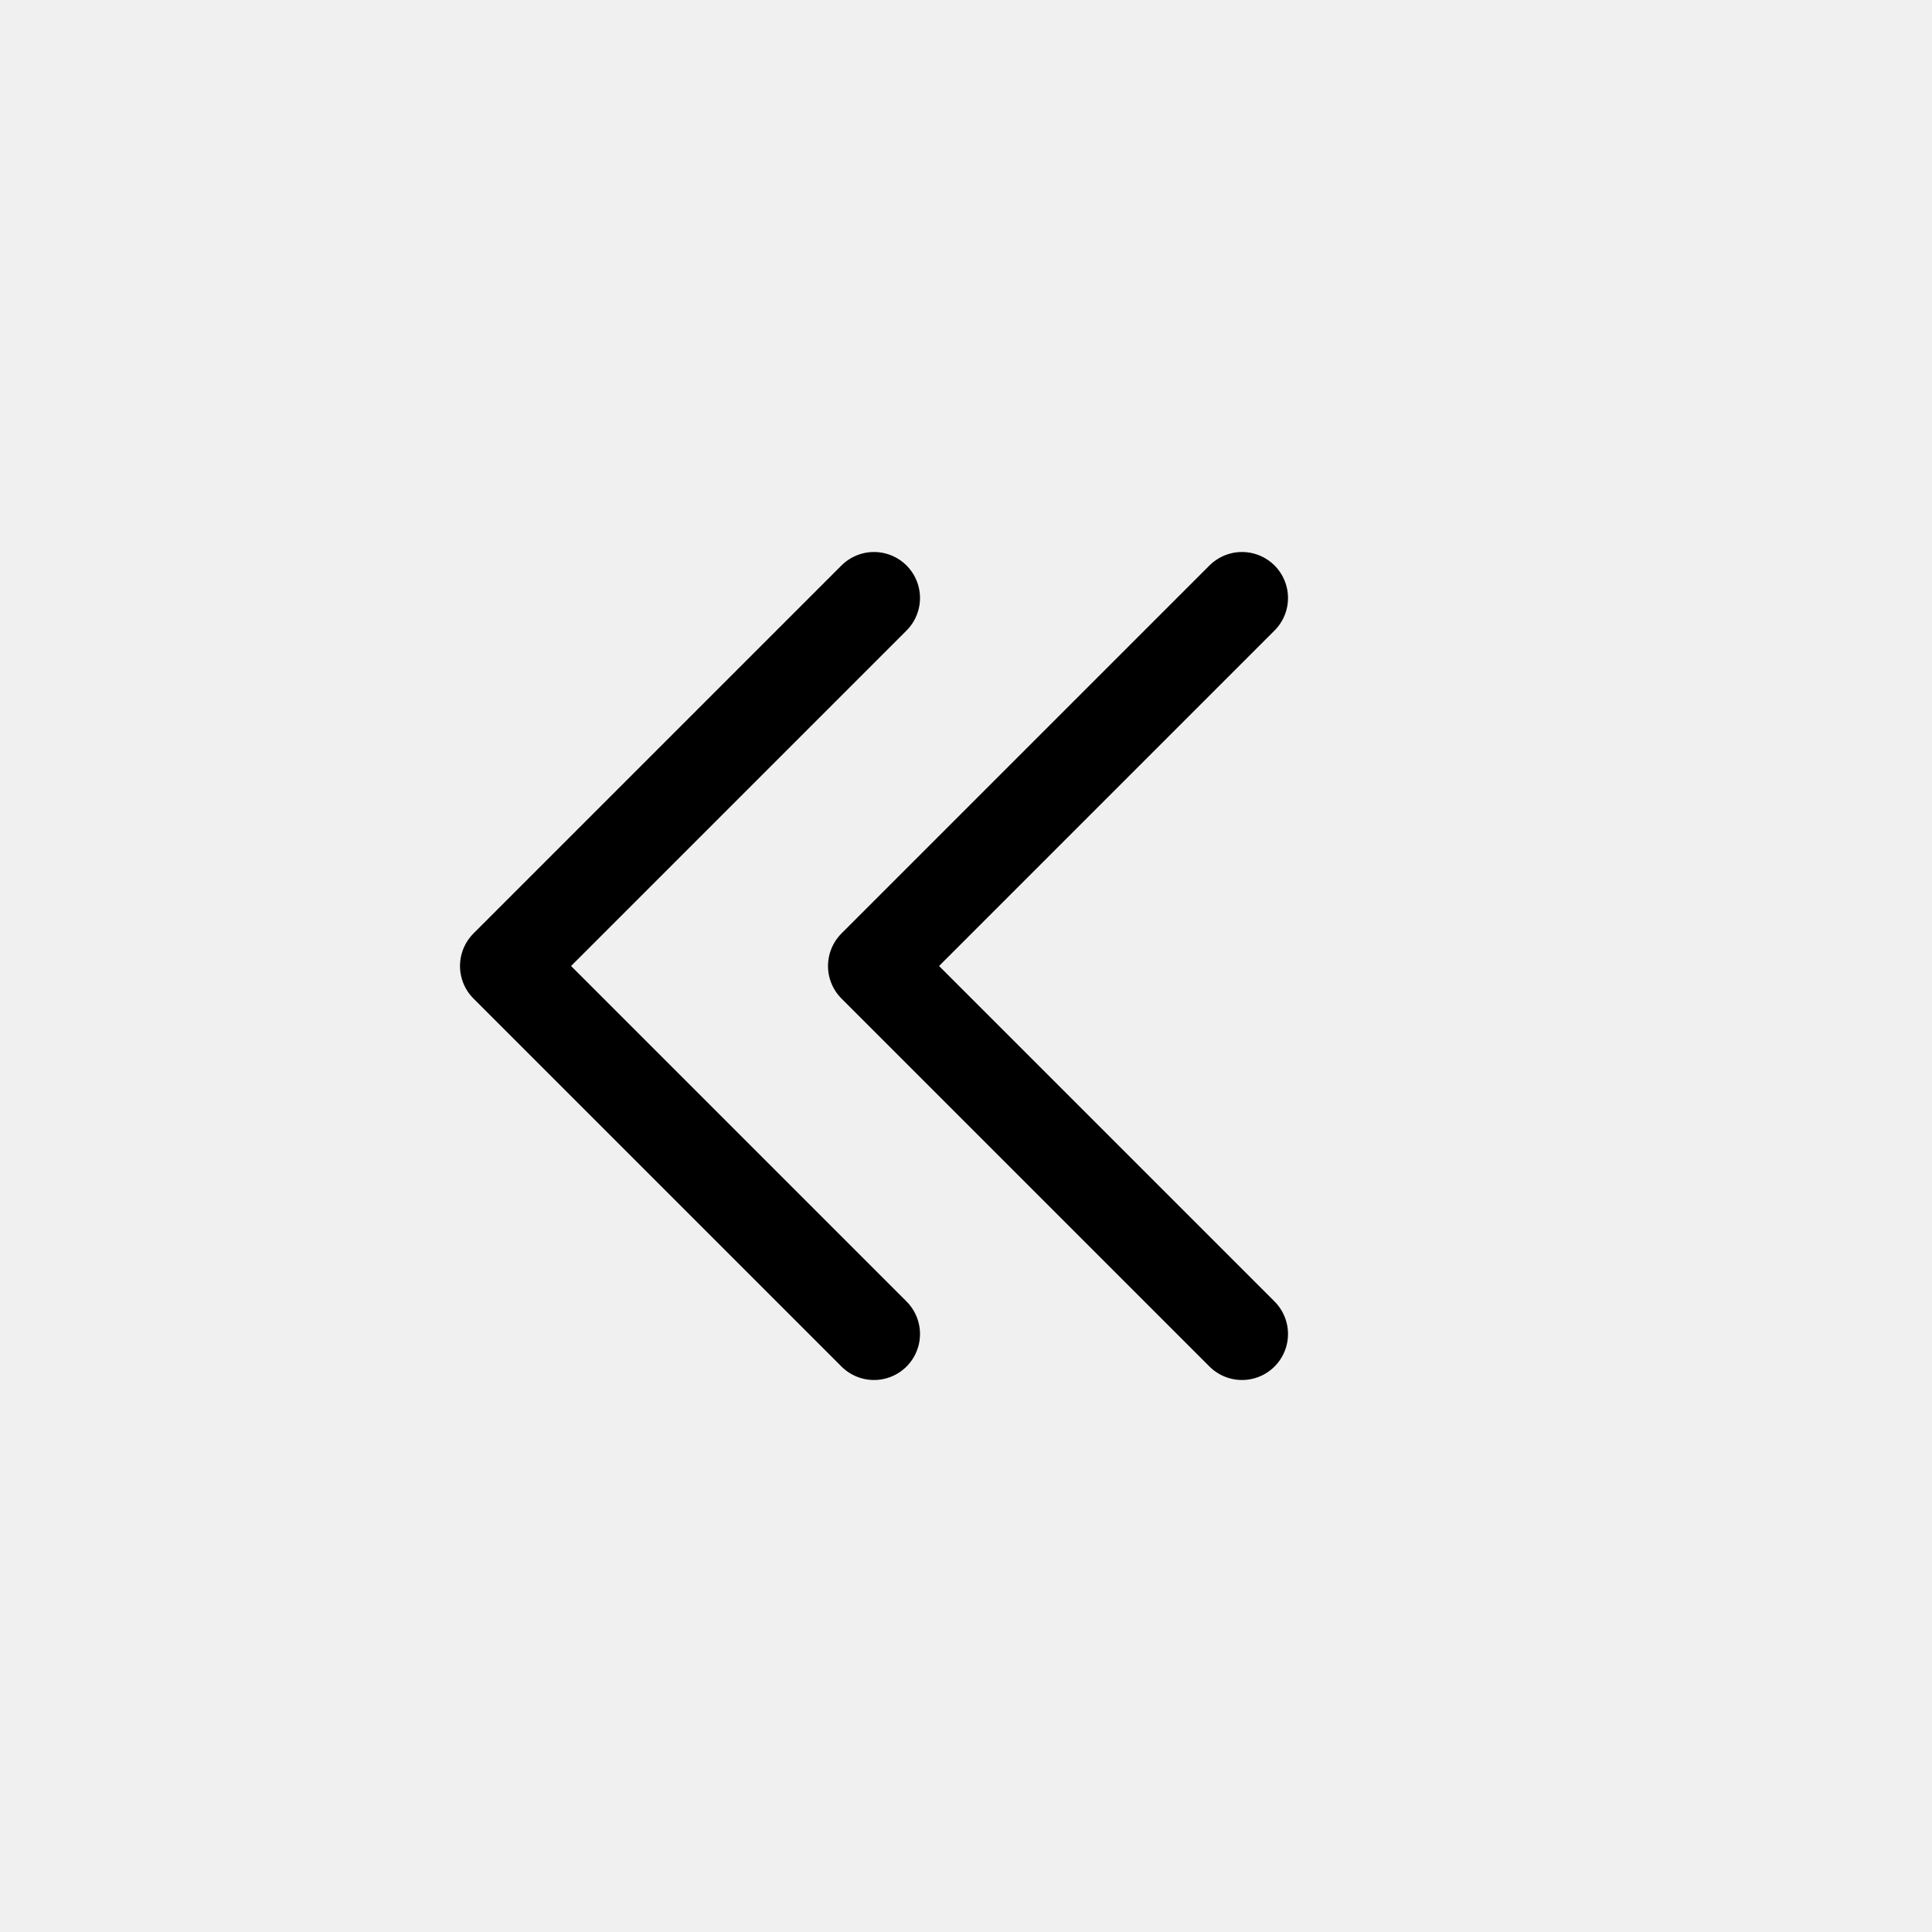
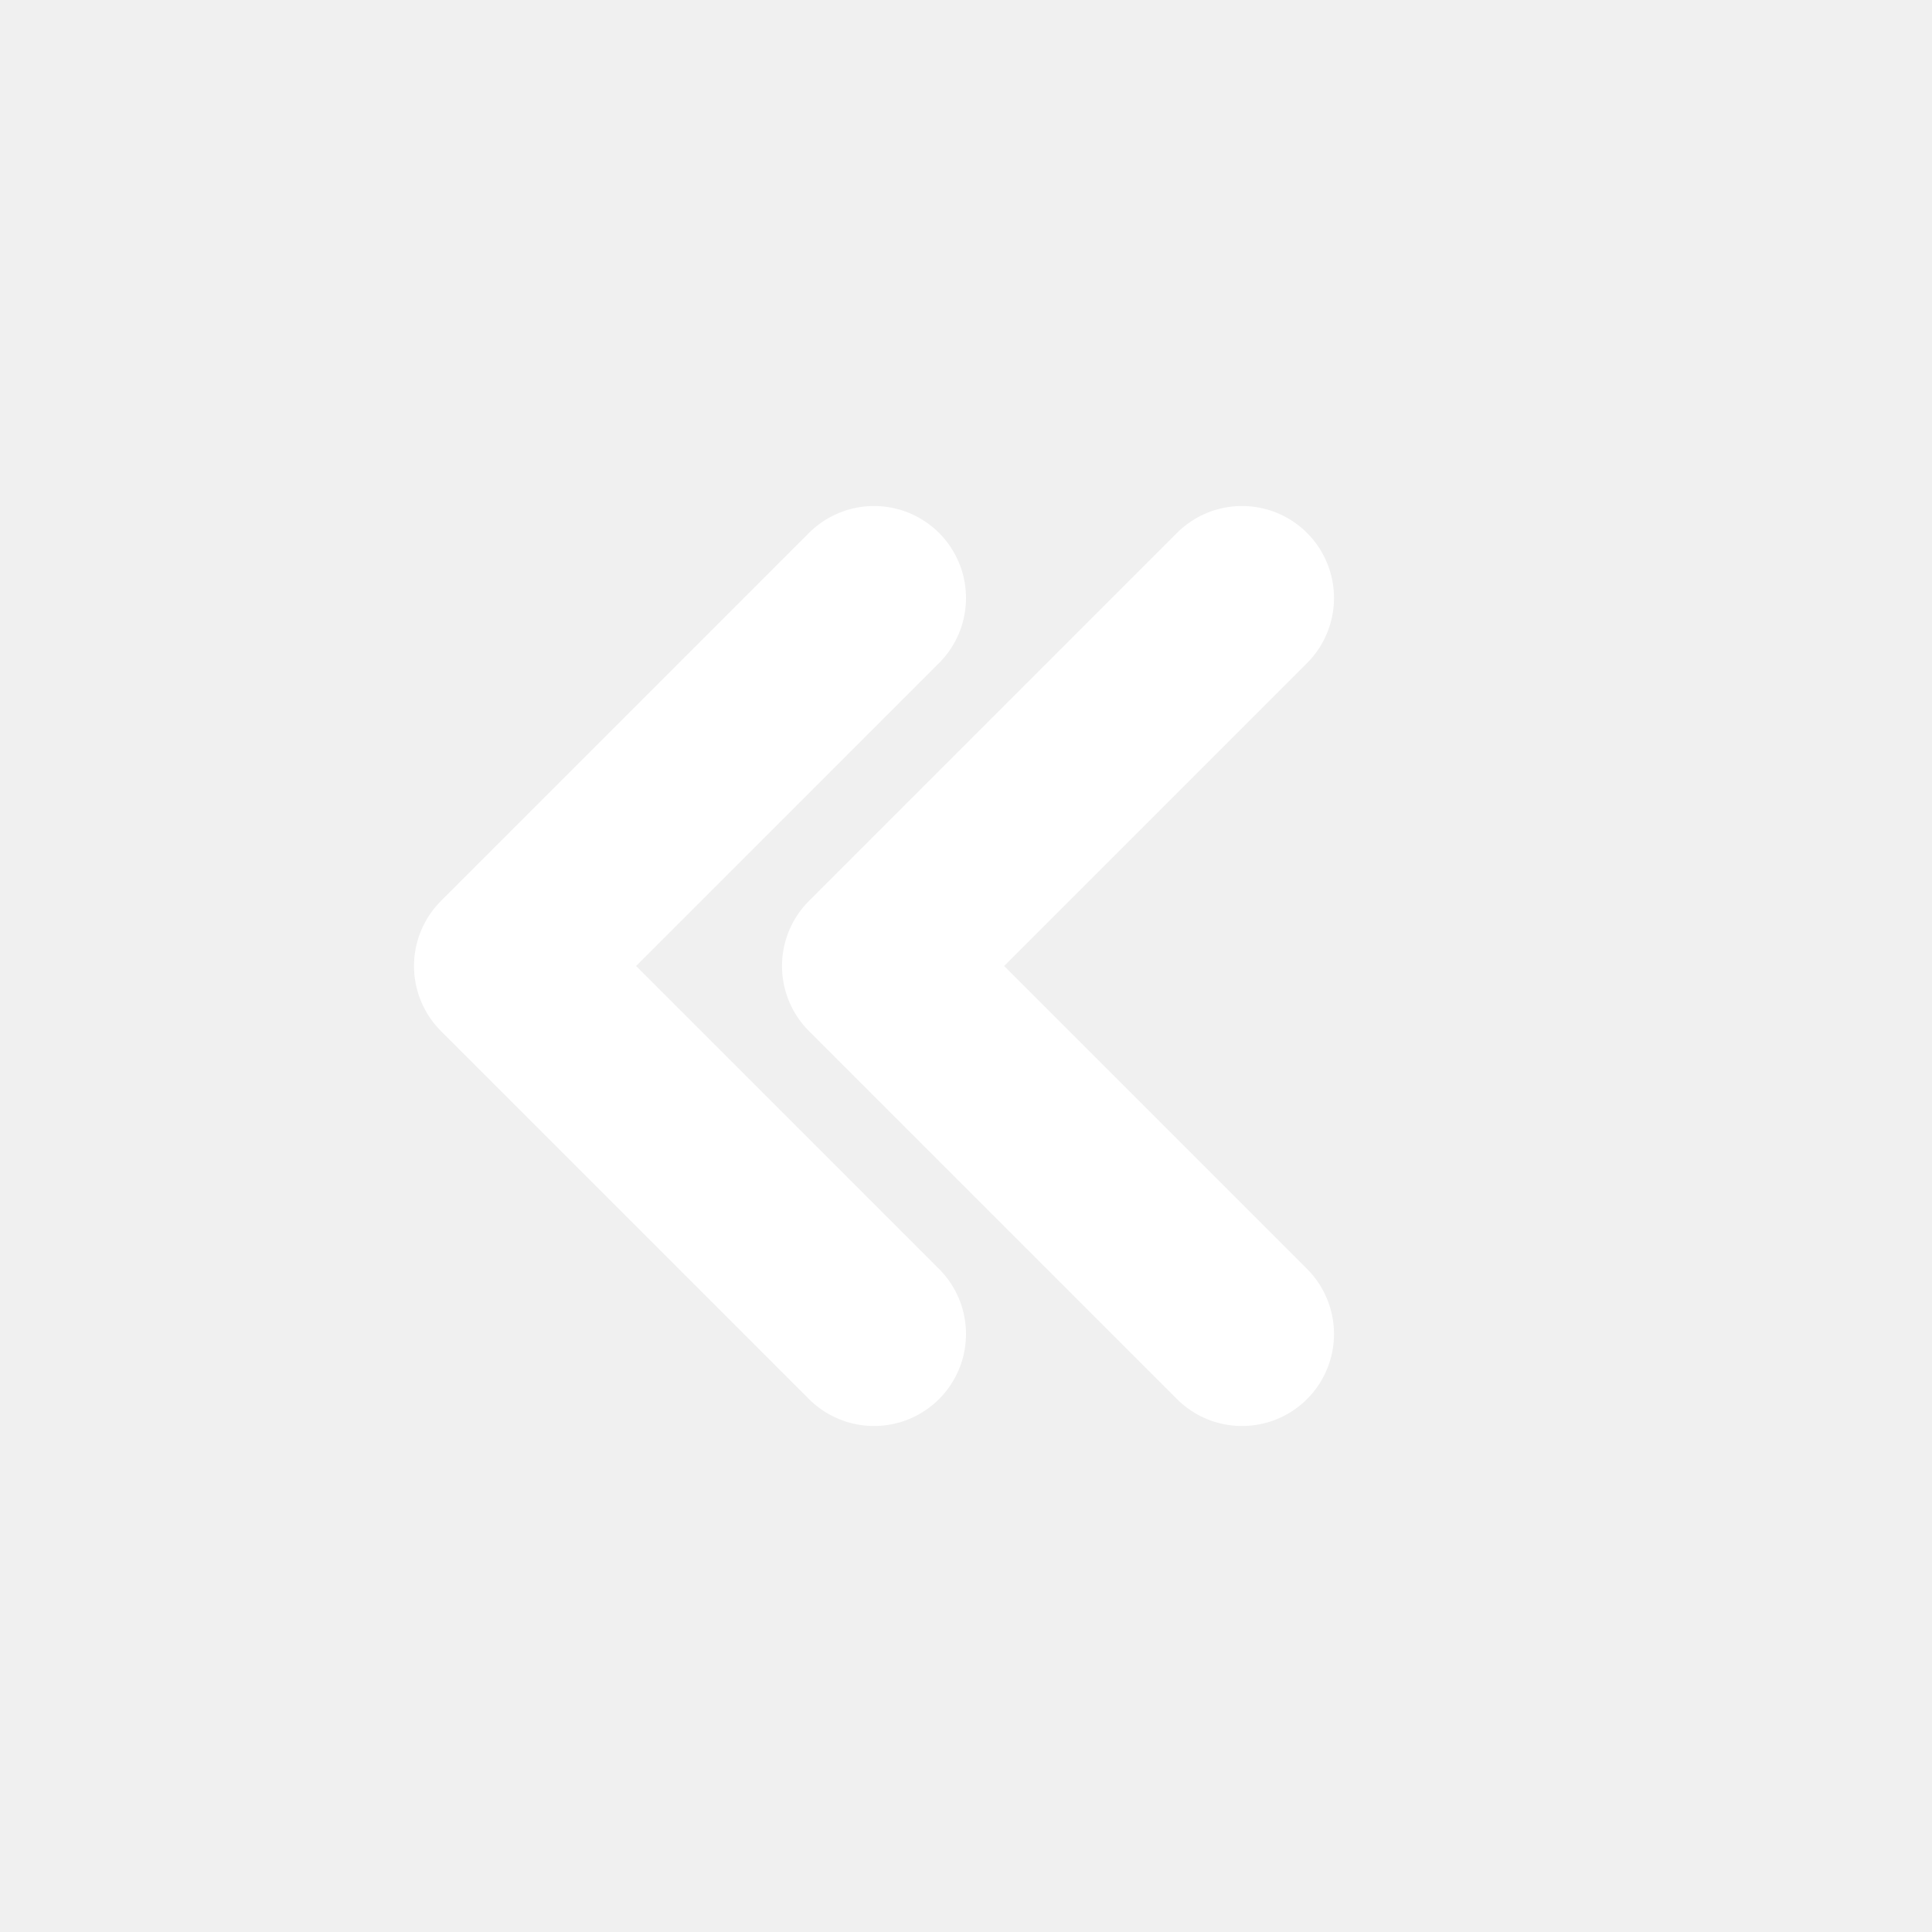
<svg xmlns="http://www.w3.org/2000/svg" height="21" viewBox="0 0 21 21" width="21">
-   <g fill="none" fill-rule="evenodd" stroke="currentColor" stroke-linecap="round" stroke-linejoin="round" transform="translate(5 6)">
+   <g fill="none" fill-rule="evenodd" stroke="white" stroke-width="2px" stroke-linecap="round" stroke-linejoin="round" transform="translate(5 6)">
    <path d="m8.5 8.5-4-4 4-4" />
    <path d="m4.5 8.5-4-4 4-4" />
  </g>
</svg>
